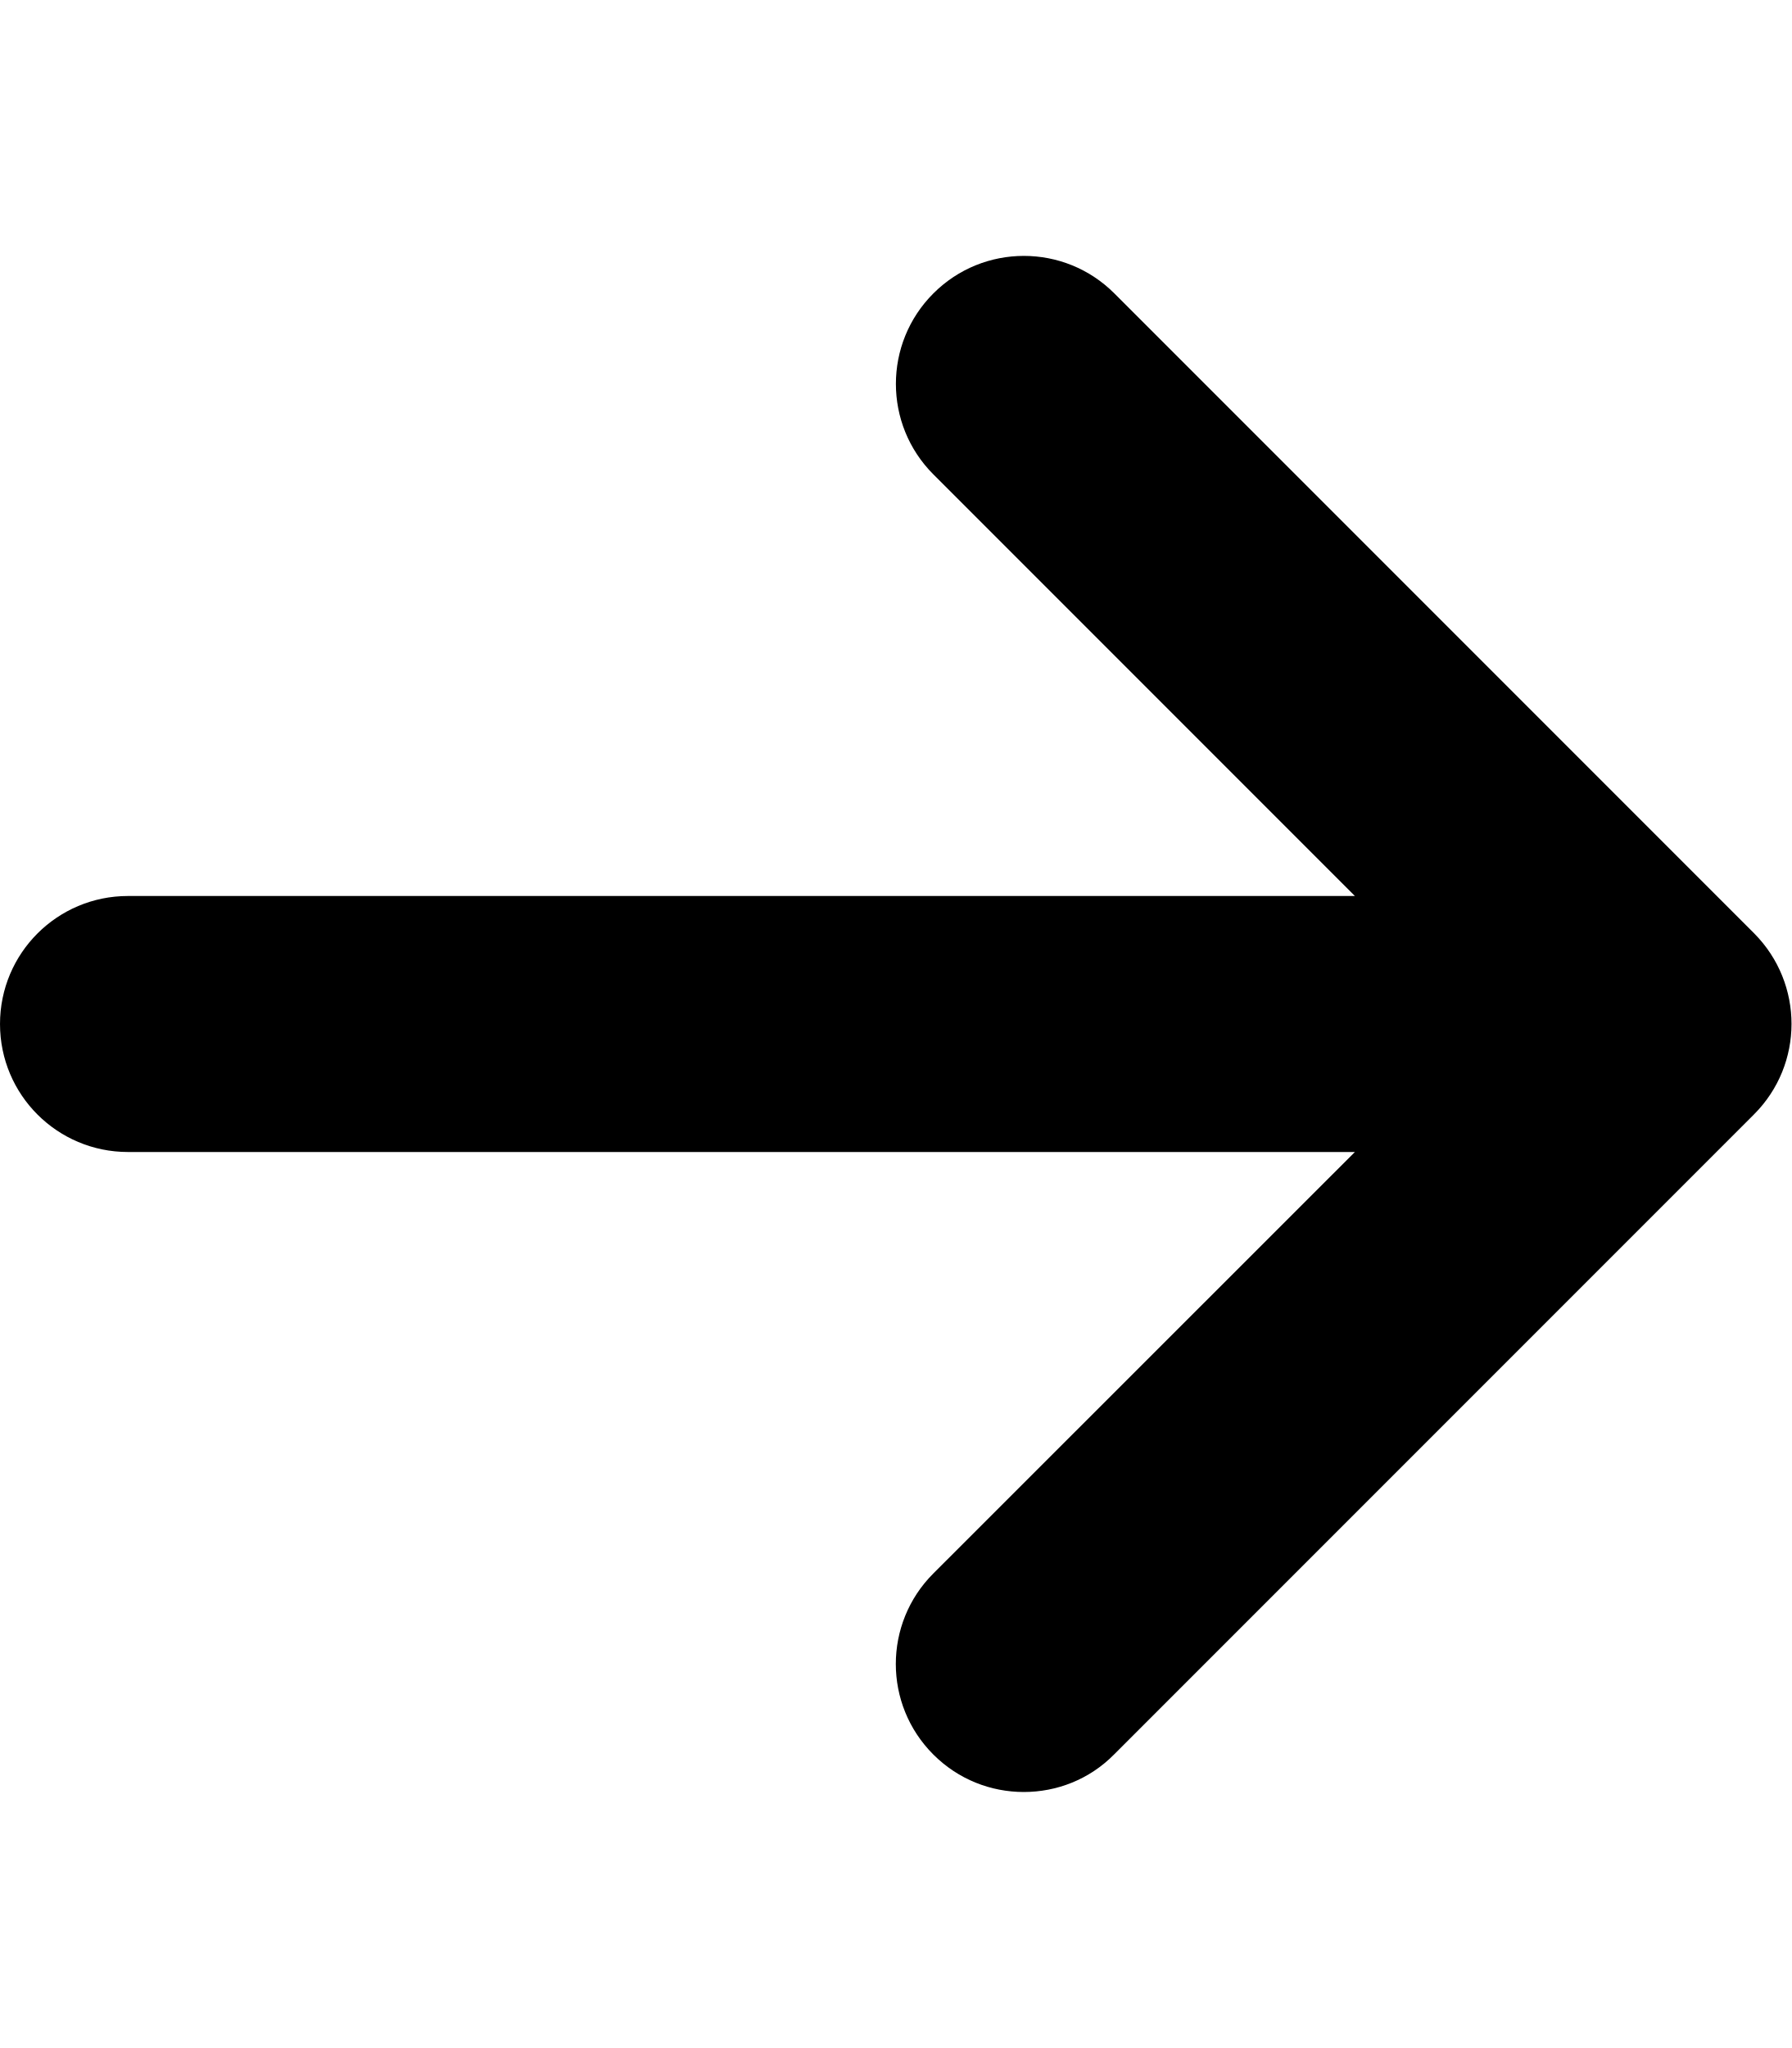
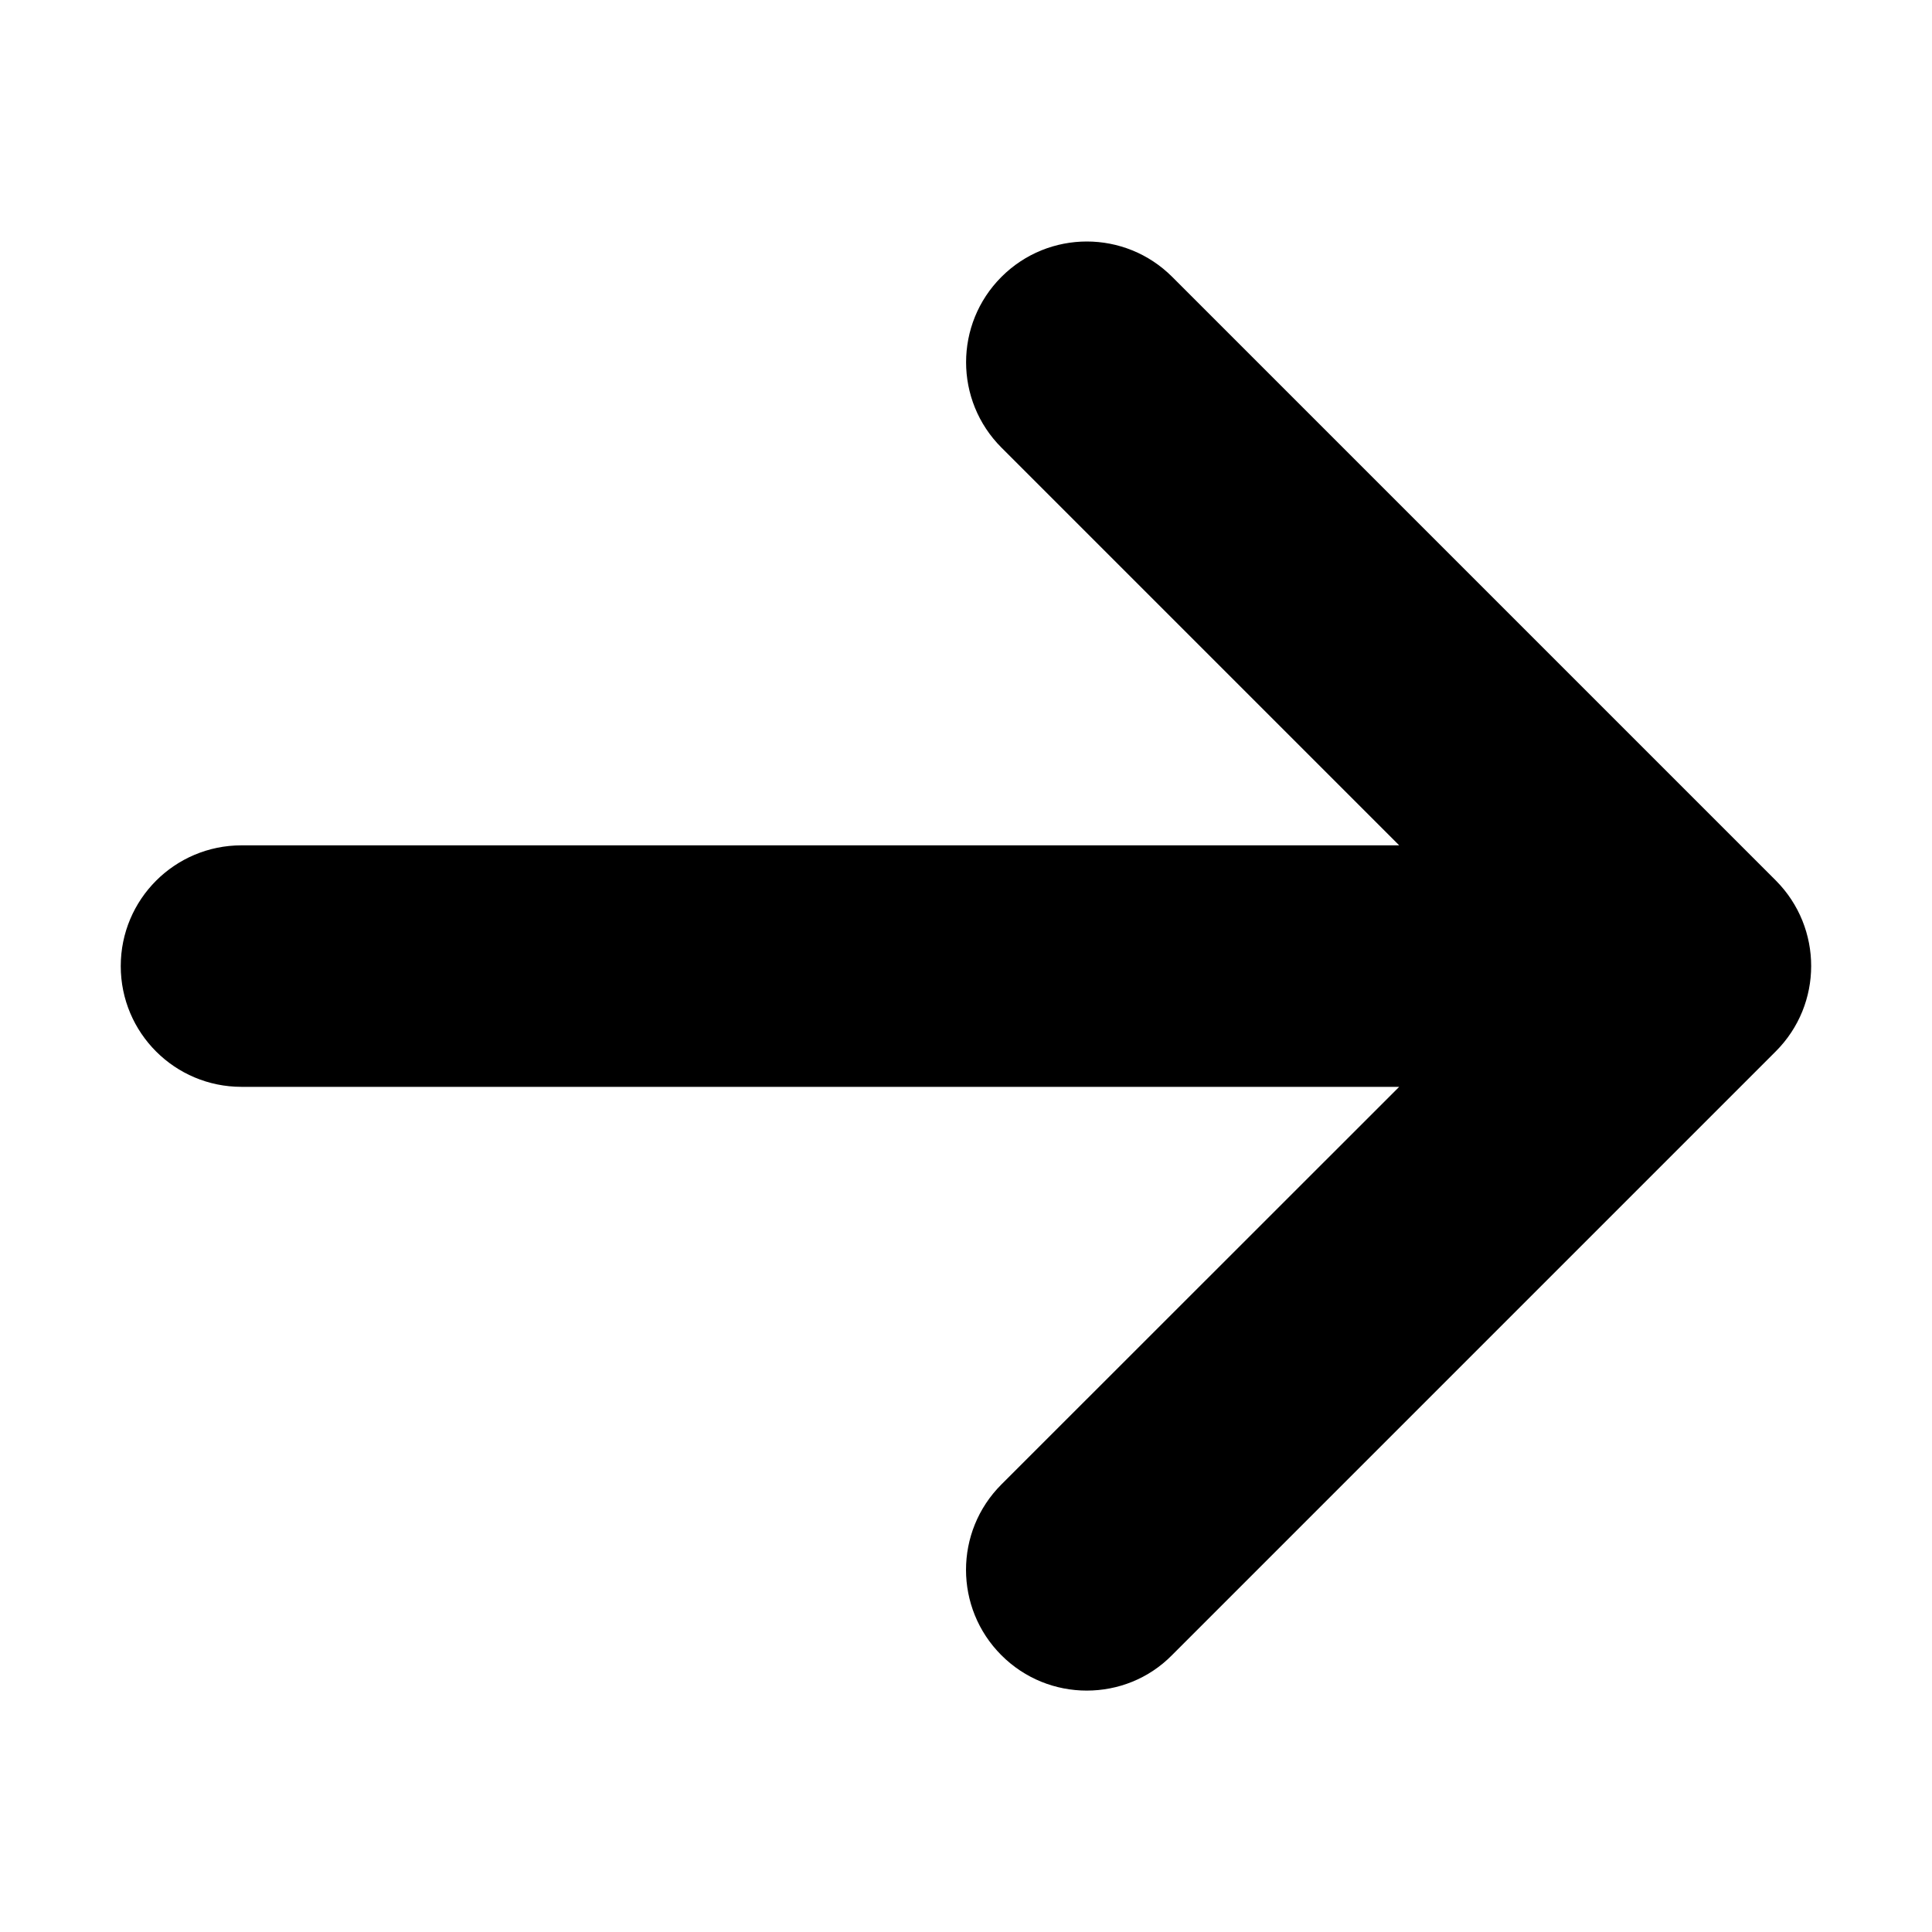
- <svg xmlns="http://www.w3.org/2000/svg" viewBox="0 0 448 512">
-   <path d="M438.6 278.6l-160 160C272.4 444.9 264.2 448 256 448s-16.38-3.125-22.62-9.375c-12.5-12.5-12.5-32.75 0-45.25L338.8 288H32C14.33 288 .002 273.7 .002 256S14.33 224 32 224h306.8l-105.4-105.4c-12.5-12.5-12.5-32.75 0-45.25s32.75-12.5 45.25 0l160 160C451.1 245.9 451.1 266.1 438.6 278.6z" />
+ <svg xmlns="http://www.w3.org/2000/svg" width="512" height="512" viewBox="0 0 512 512" fill="none">
+   <path d="M470.598 278.625L310.598 438.625C304.398 444.925 296.198 448.025 287.998 448.025C279.798 448.025 271.618 444.9 265.378 438.65C252.878 426.15 252.878 405.9 265.378 393.4L370.798 288.025H63.998C46.328 288.025 32 273.725 32 256.025C32 238.325 46.328 224.025 63.998 224.025H370.798L265.398 118.625C252.898 106.125 252.898 85.875 265.398 73.375C277.898 60.875 298.148 60.875 310.648 73.375L470.648 233.375C483.098 245.925 483.098 266.125 470.598 278.625Z" fill="black" />
</svg>
